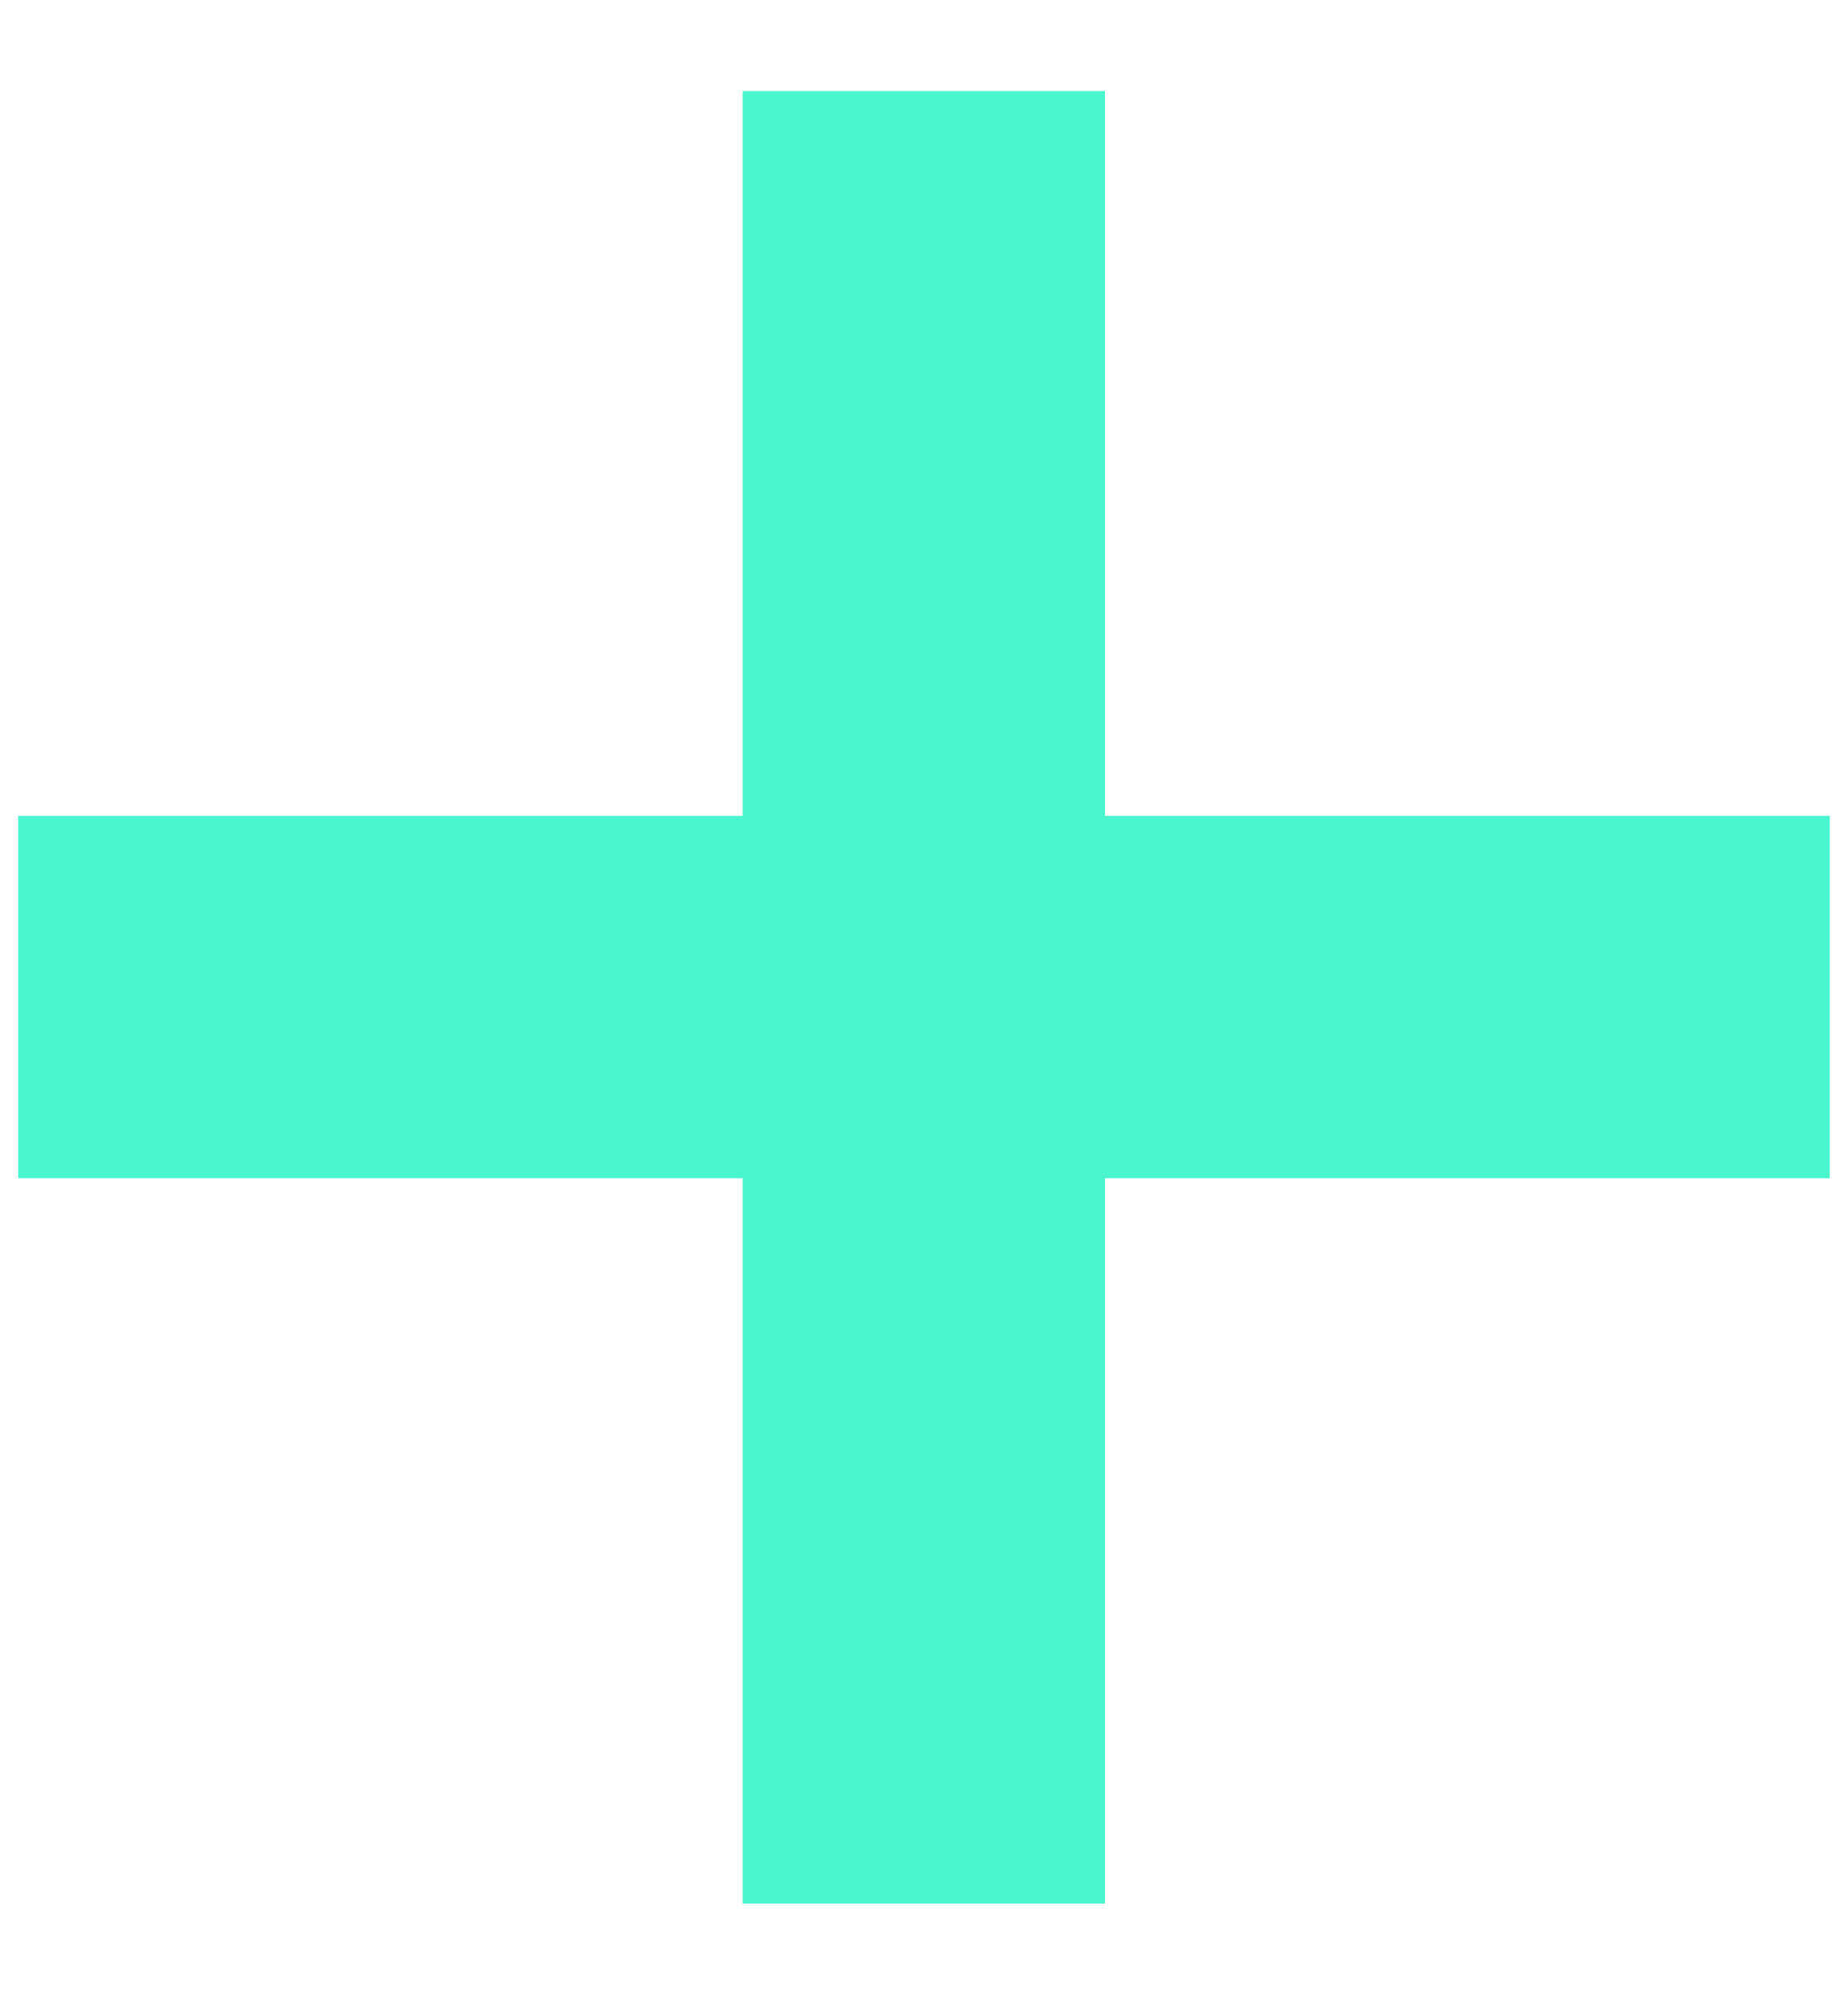
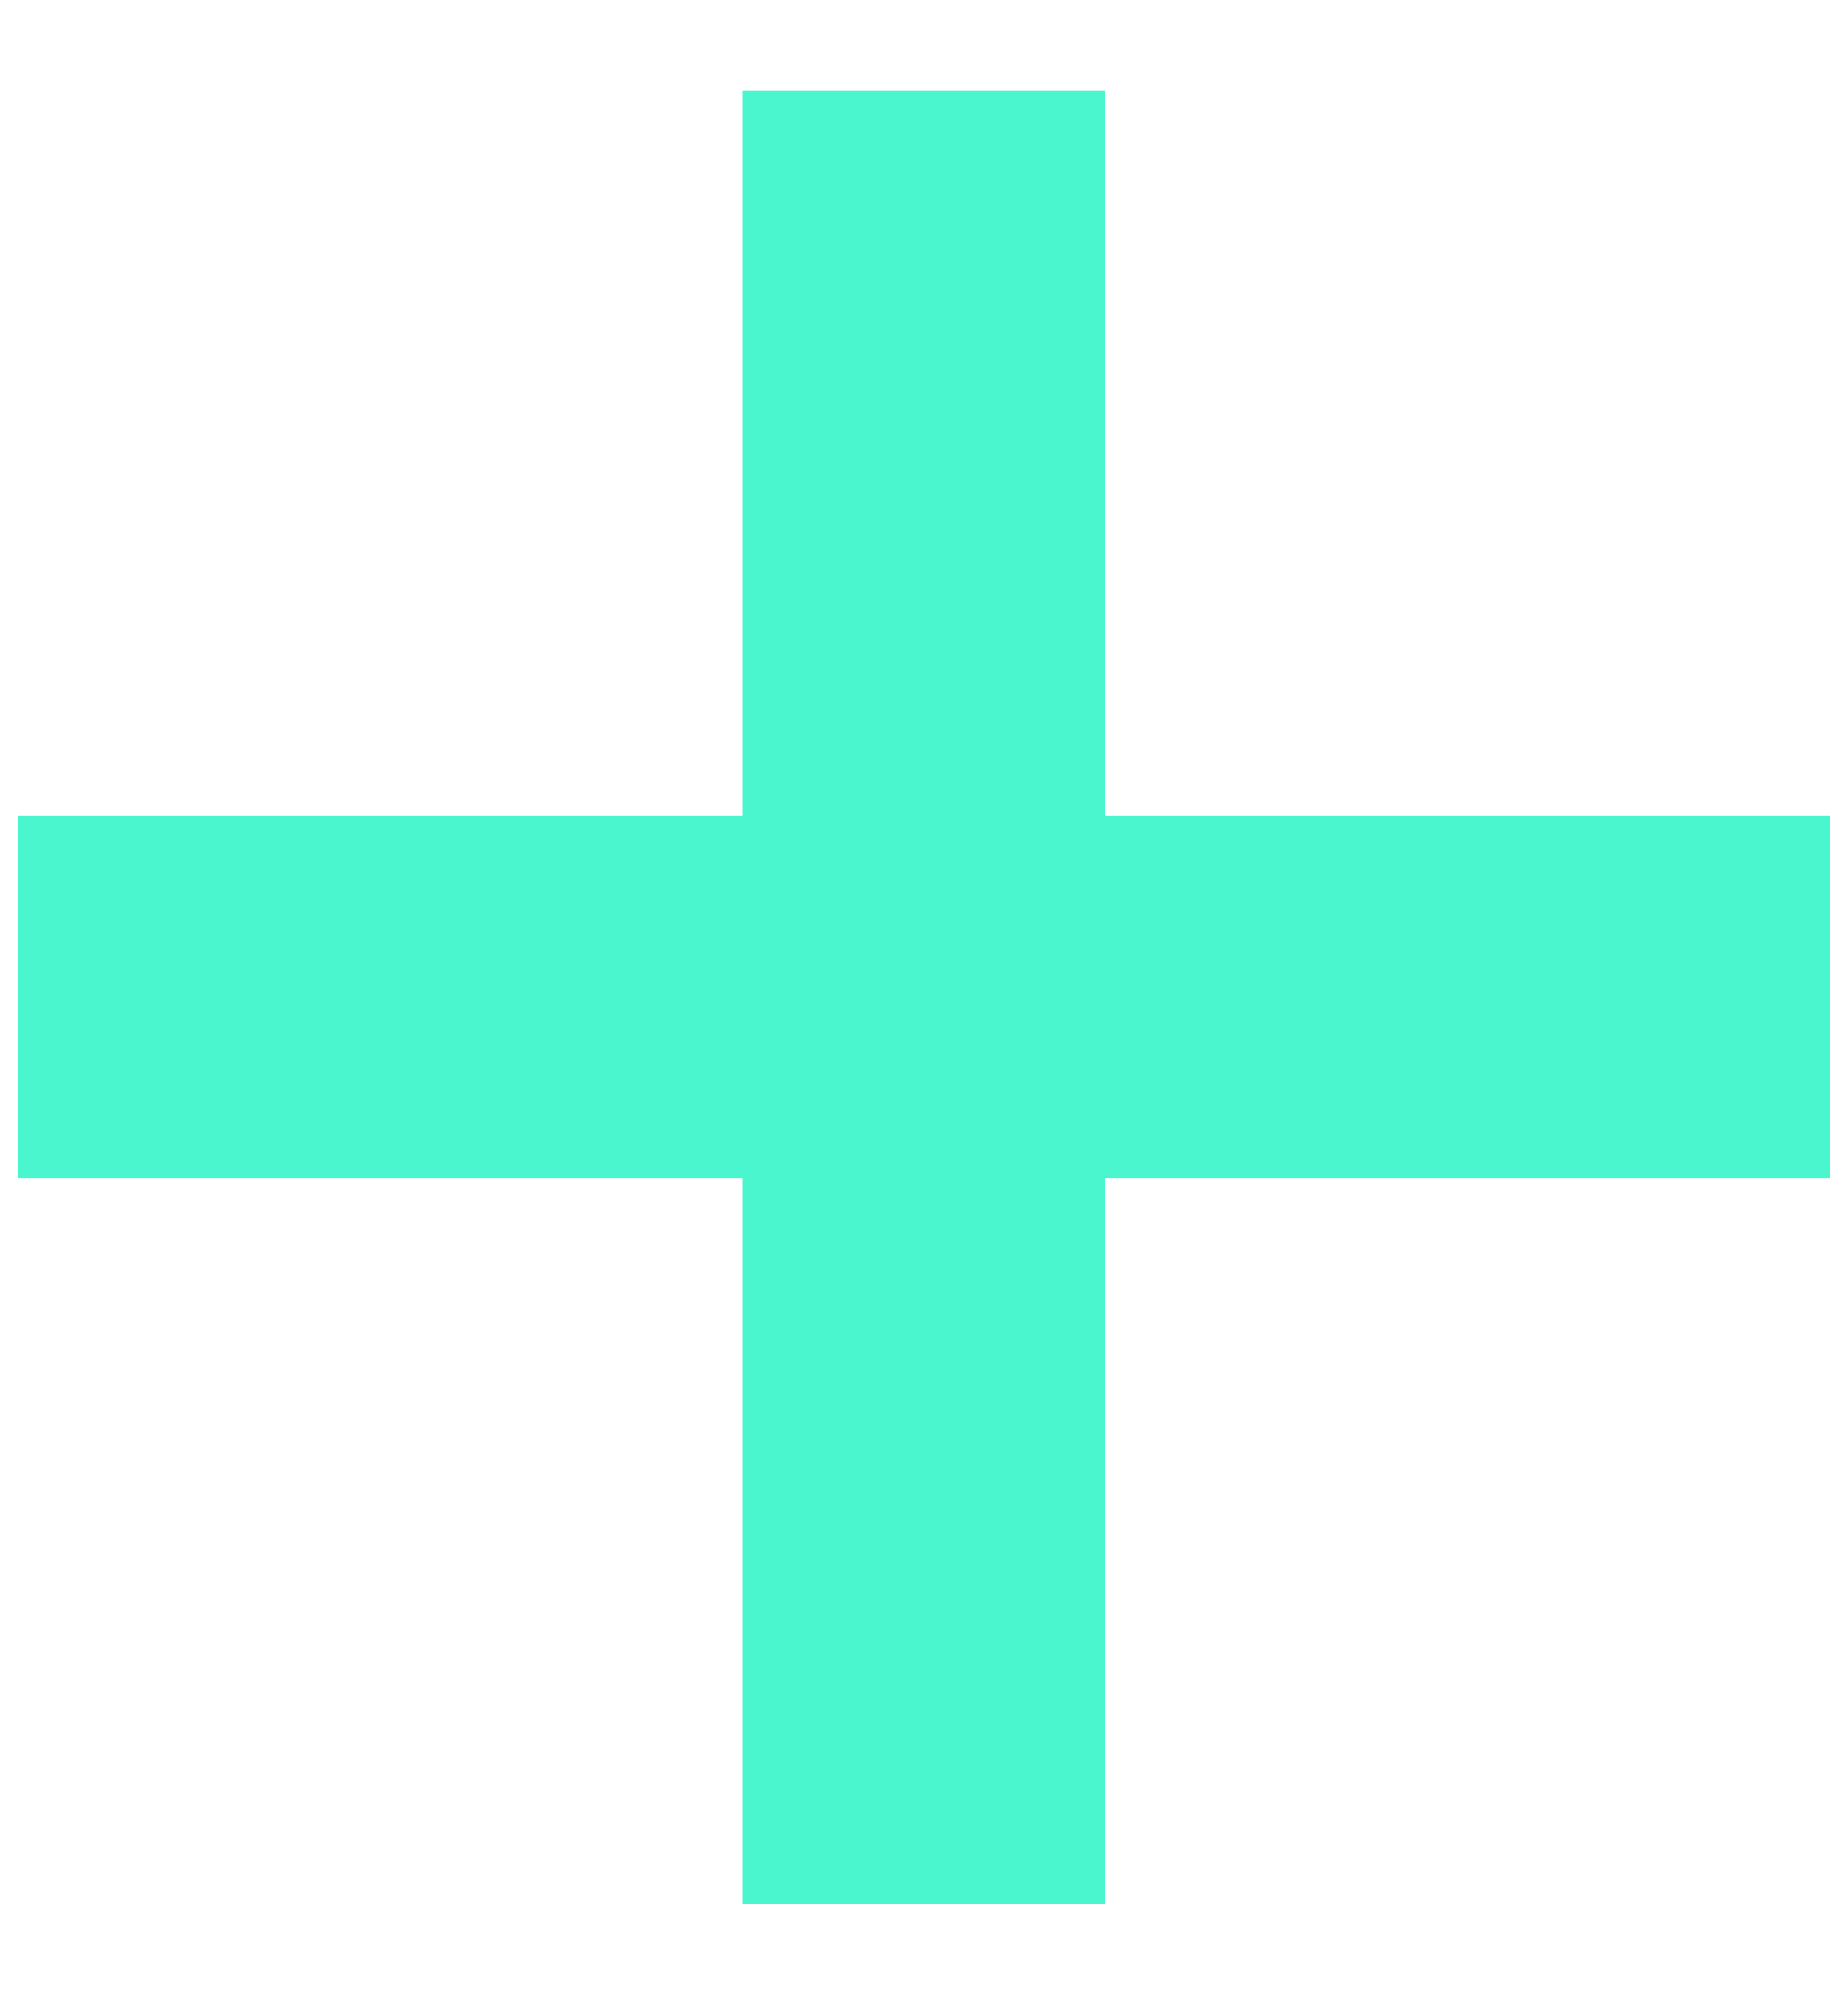
- <svg xmlns="http://www.w3.org/2000/svg" width="12" height="13" viewBox="0 0 12 13" fill="none">
-   <path d="M0.118 5.298H11.883V7.651H0.118L0.118 5.298Z" fill="#4AF6CD" />
-   <path d="M4.823 0.591H7.176V12.361H4.823V0.591Z" fill="#4AF6CD" />
+ <svg xmlns="http://www.w3.org/2000/svg" width="12" height="13" fill="none">
+   <path d="M.118 5.298h11.765V7.65H.118V5.298z" fill="#4AF6CD" />
+   <path d="M4.823.591h2.353v11.77H4.823V.59z" fill="#4AF6CD" />
</svg>
